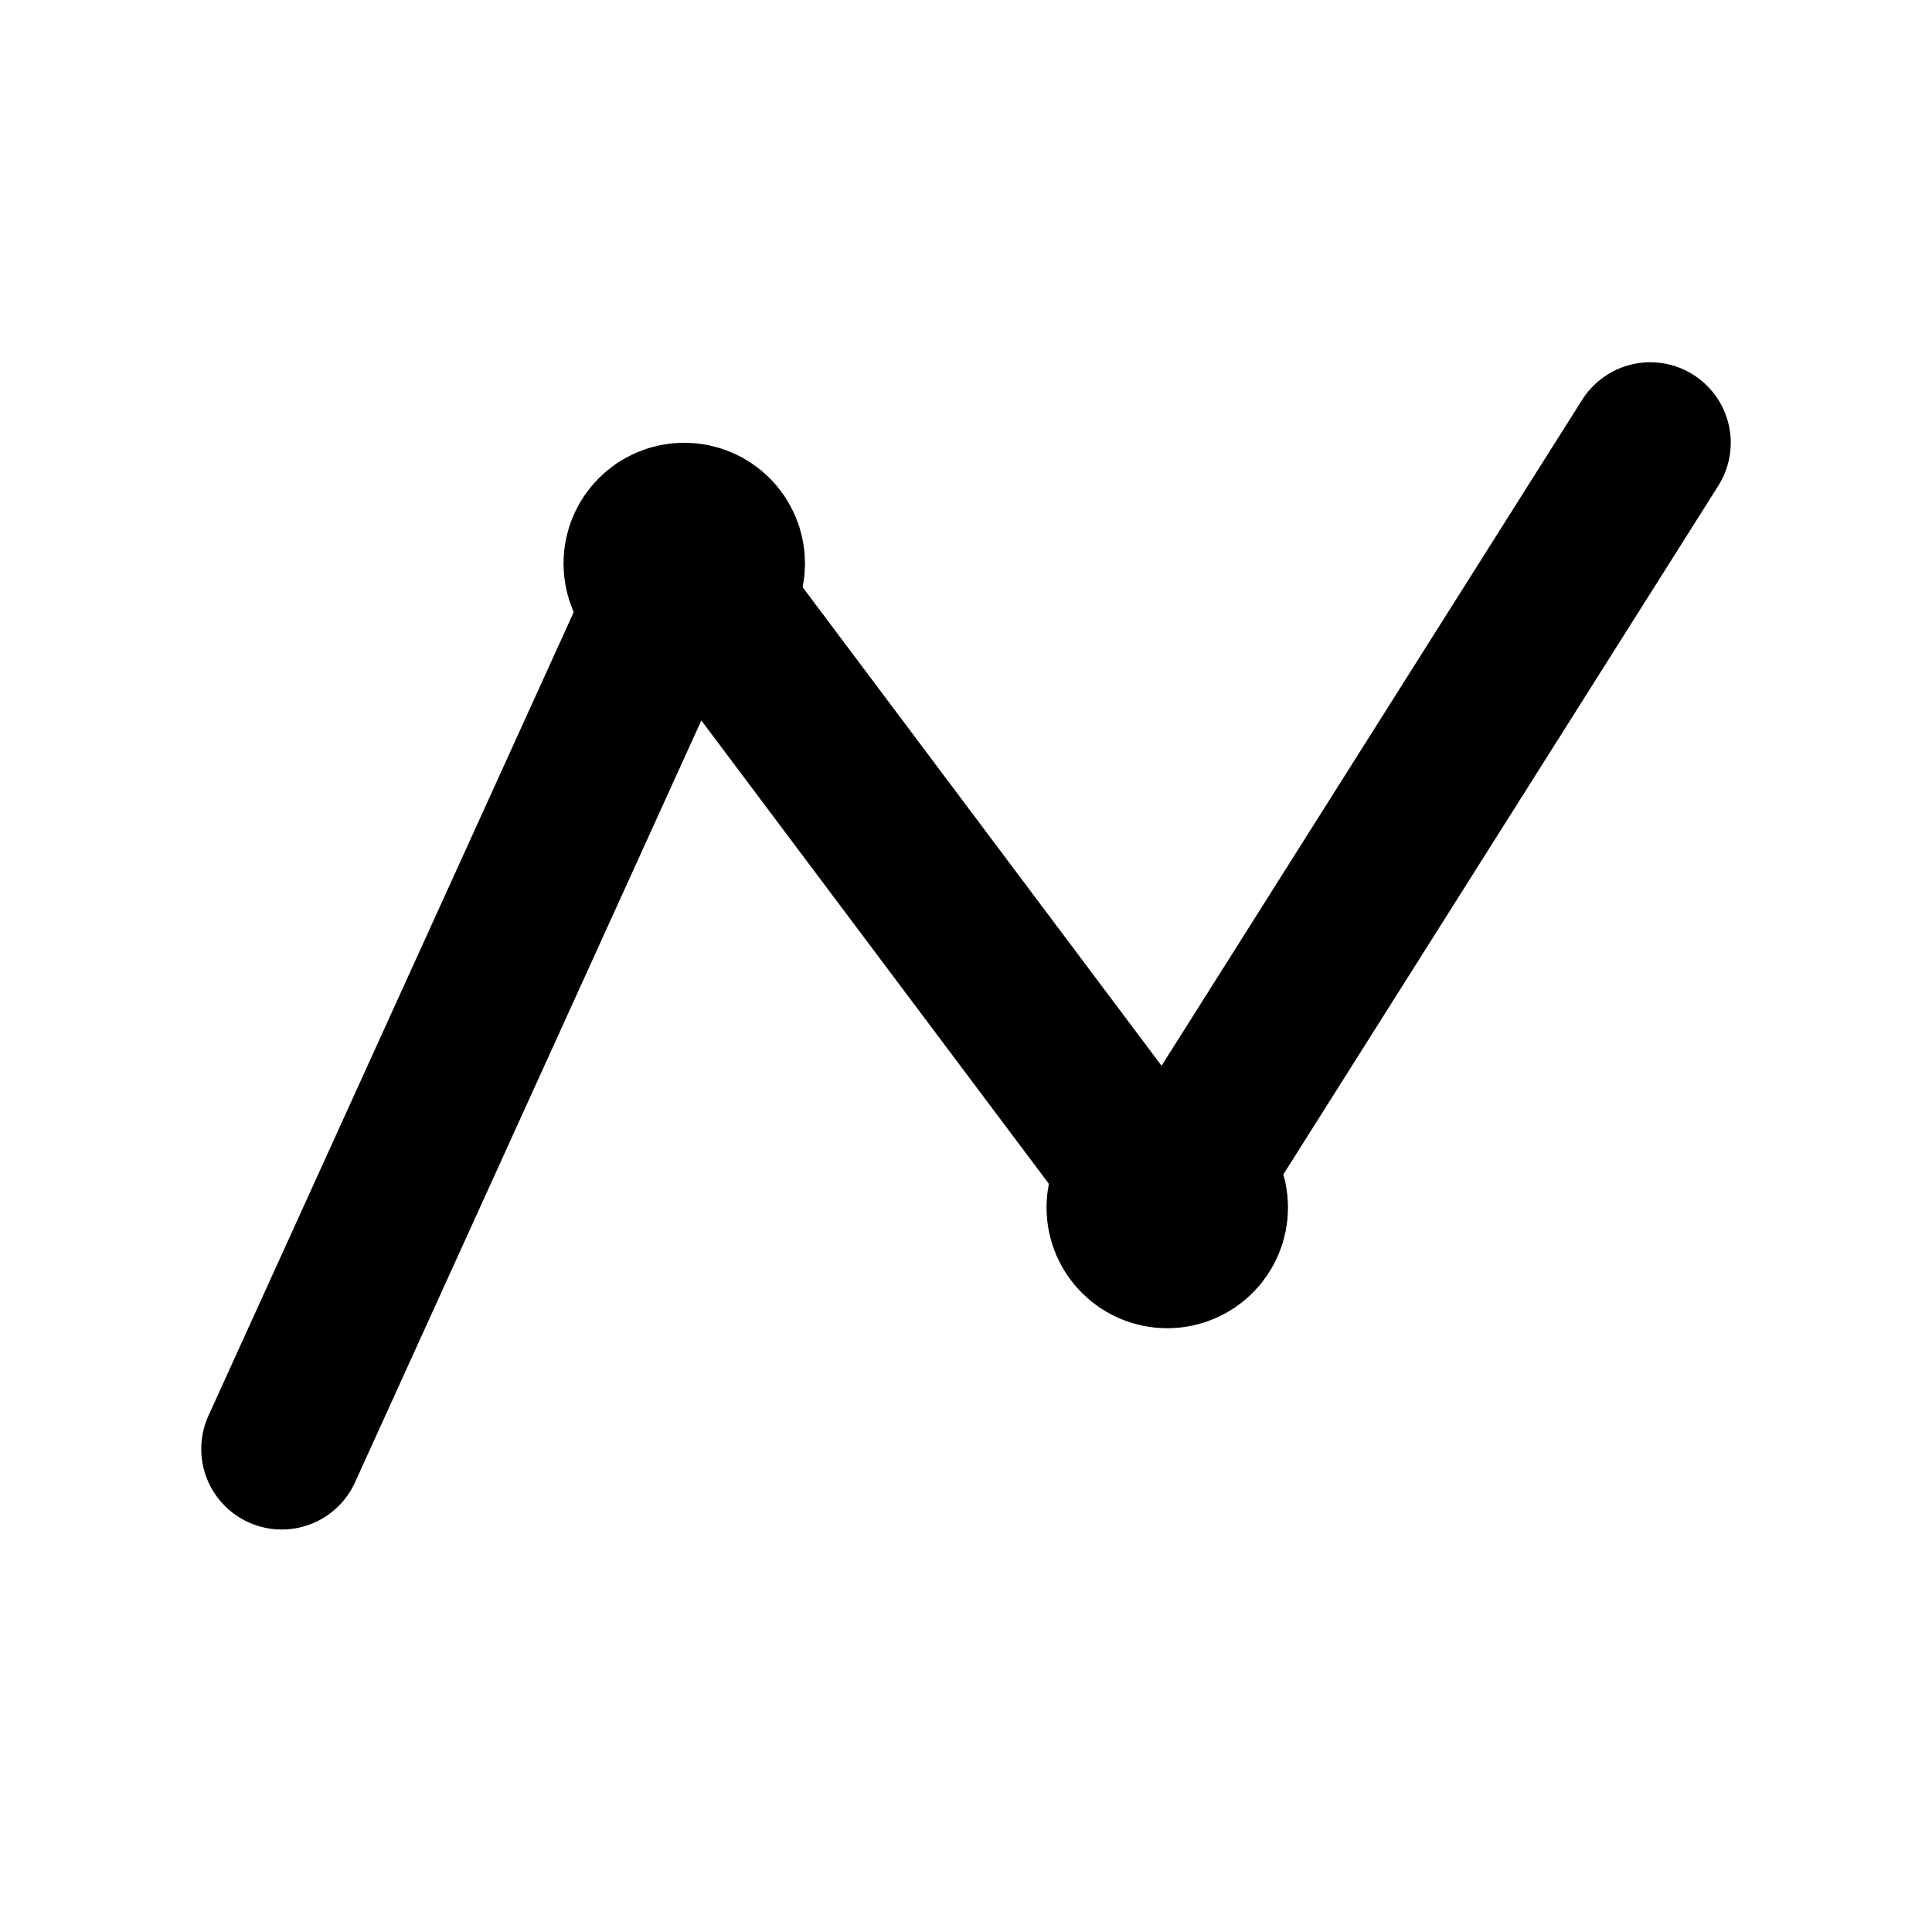
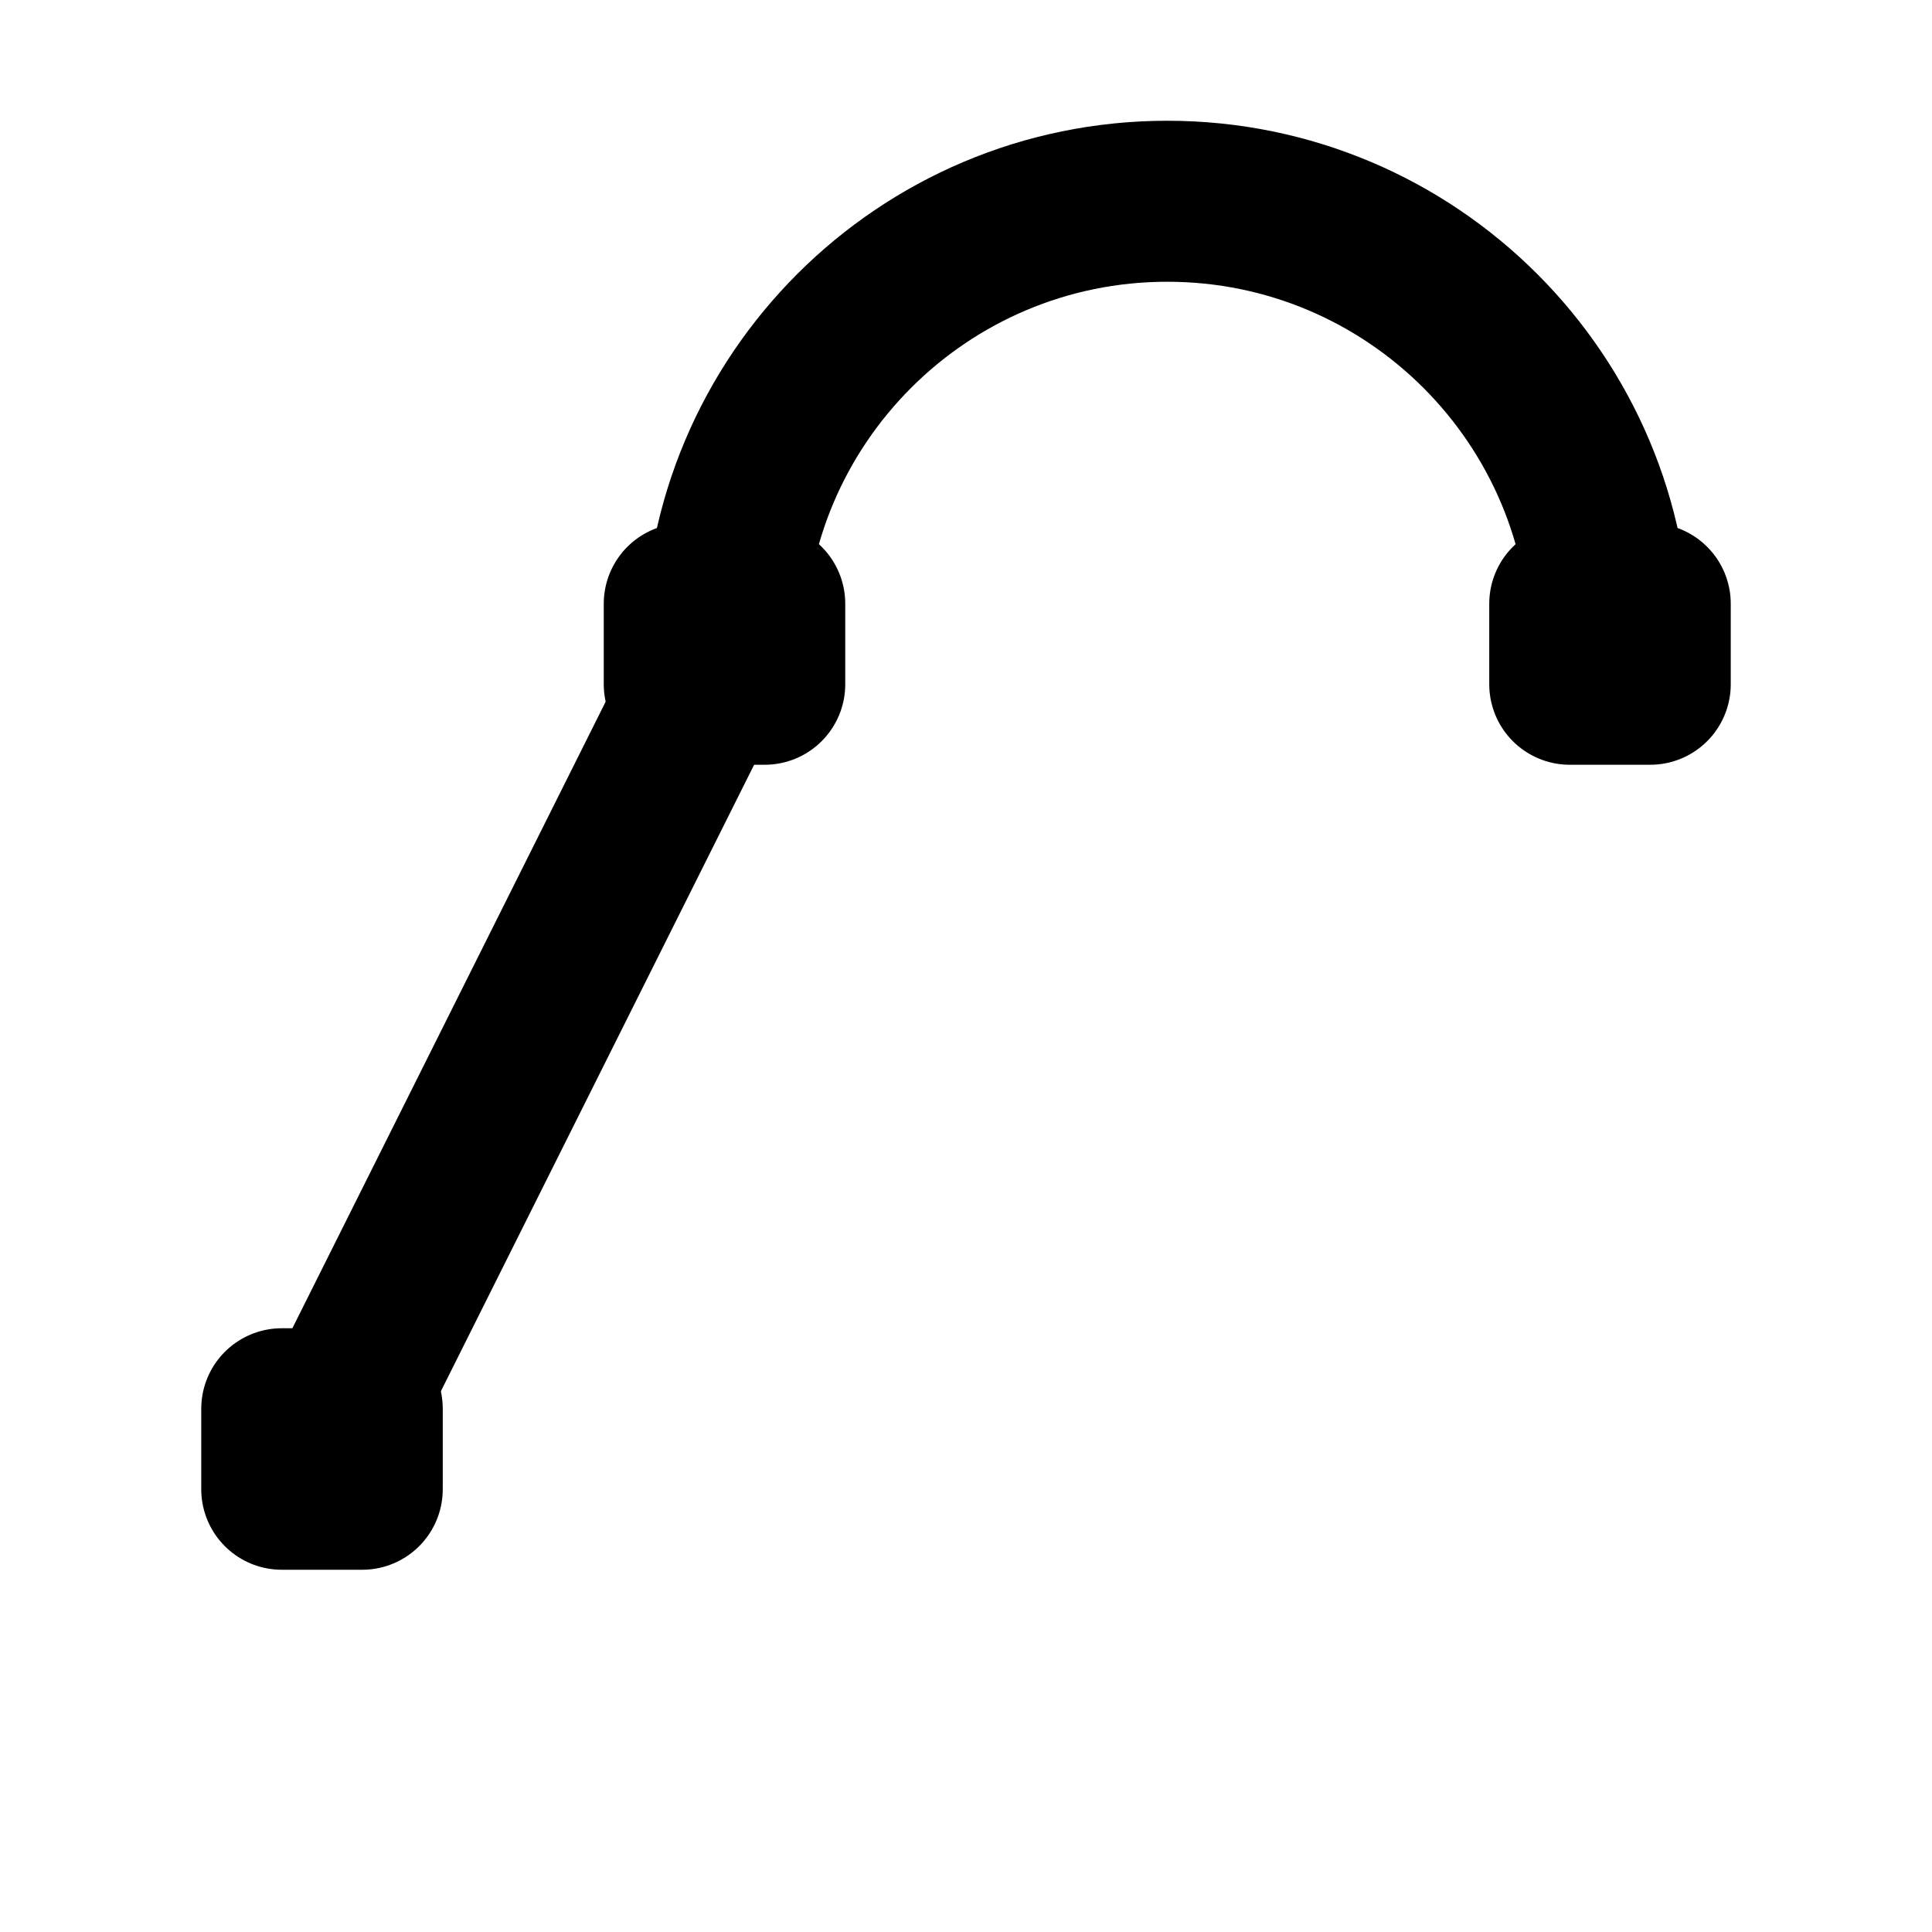
<svg xmlns="http://www.w3.org/2000/svg" viewBox="0 0 24 24" fill="none" stroke="currentColor" stroke-width="2" stroke-linecap="round" stroke-linejoin="round">
-   <path d="m3.5 18 5-11 6 8 6-9.5" />
-   <circle cx="8.5" cy="7" r=".5" />
-   <circle cx="14.5" cy="15" r=".5" />
+   <path d="M4 18 9 8A5.5 5.5 0 0 1 20 8" />
+   <path d="M3.5 17.5h1v1h-1z M8.5 7.5h1v1h-1z M19.5 7.5h1v1h-1z" />
</svg>
